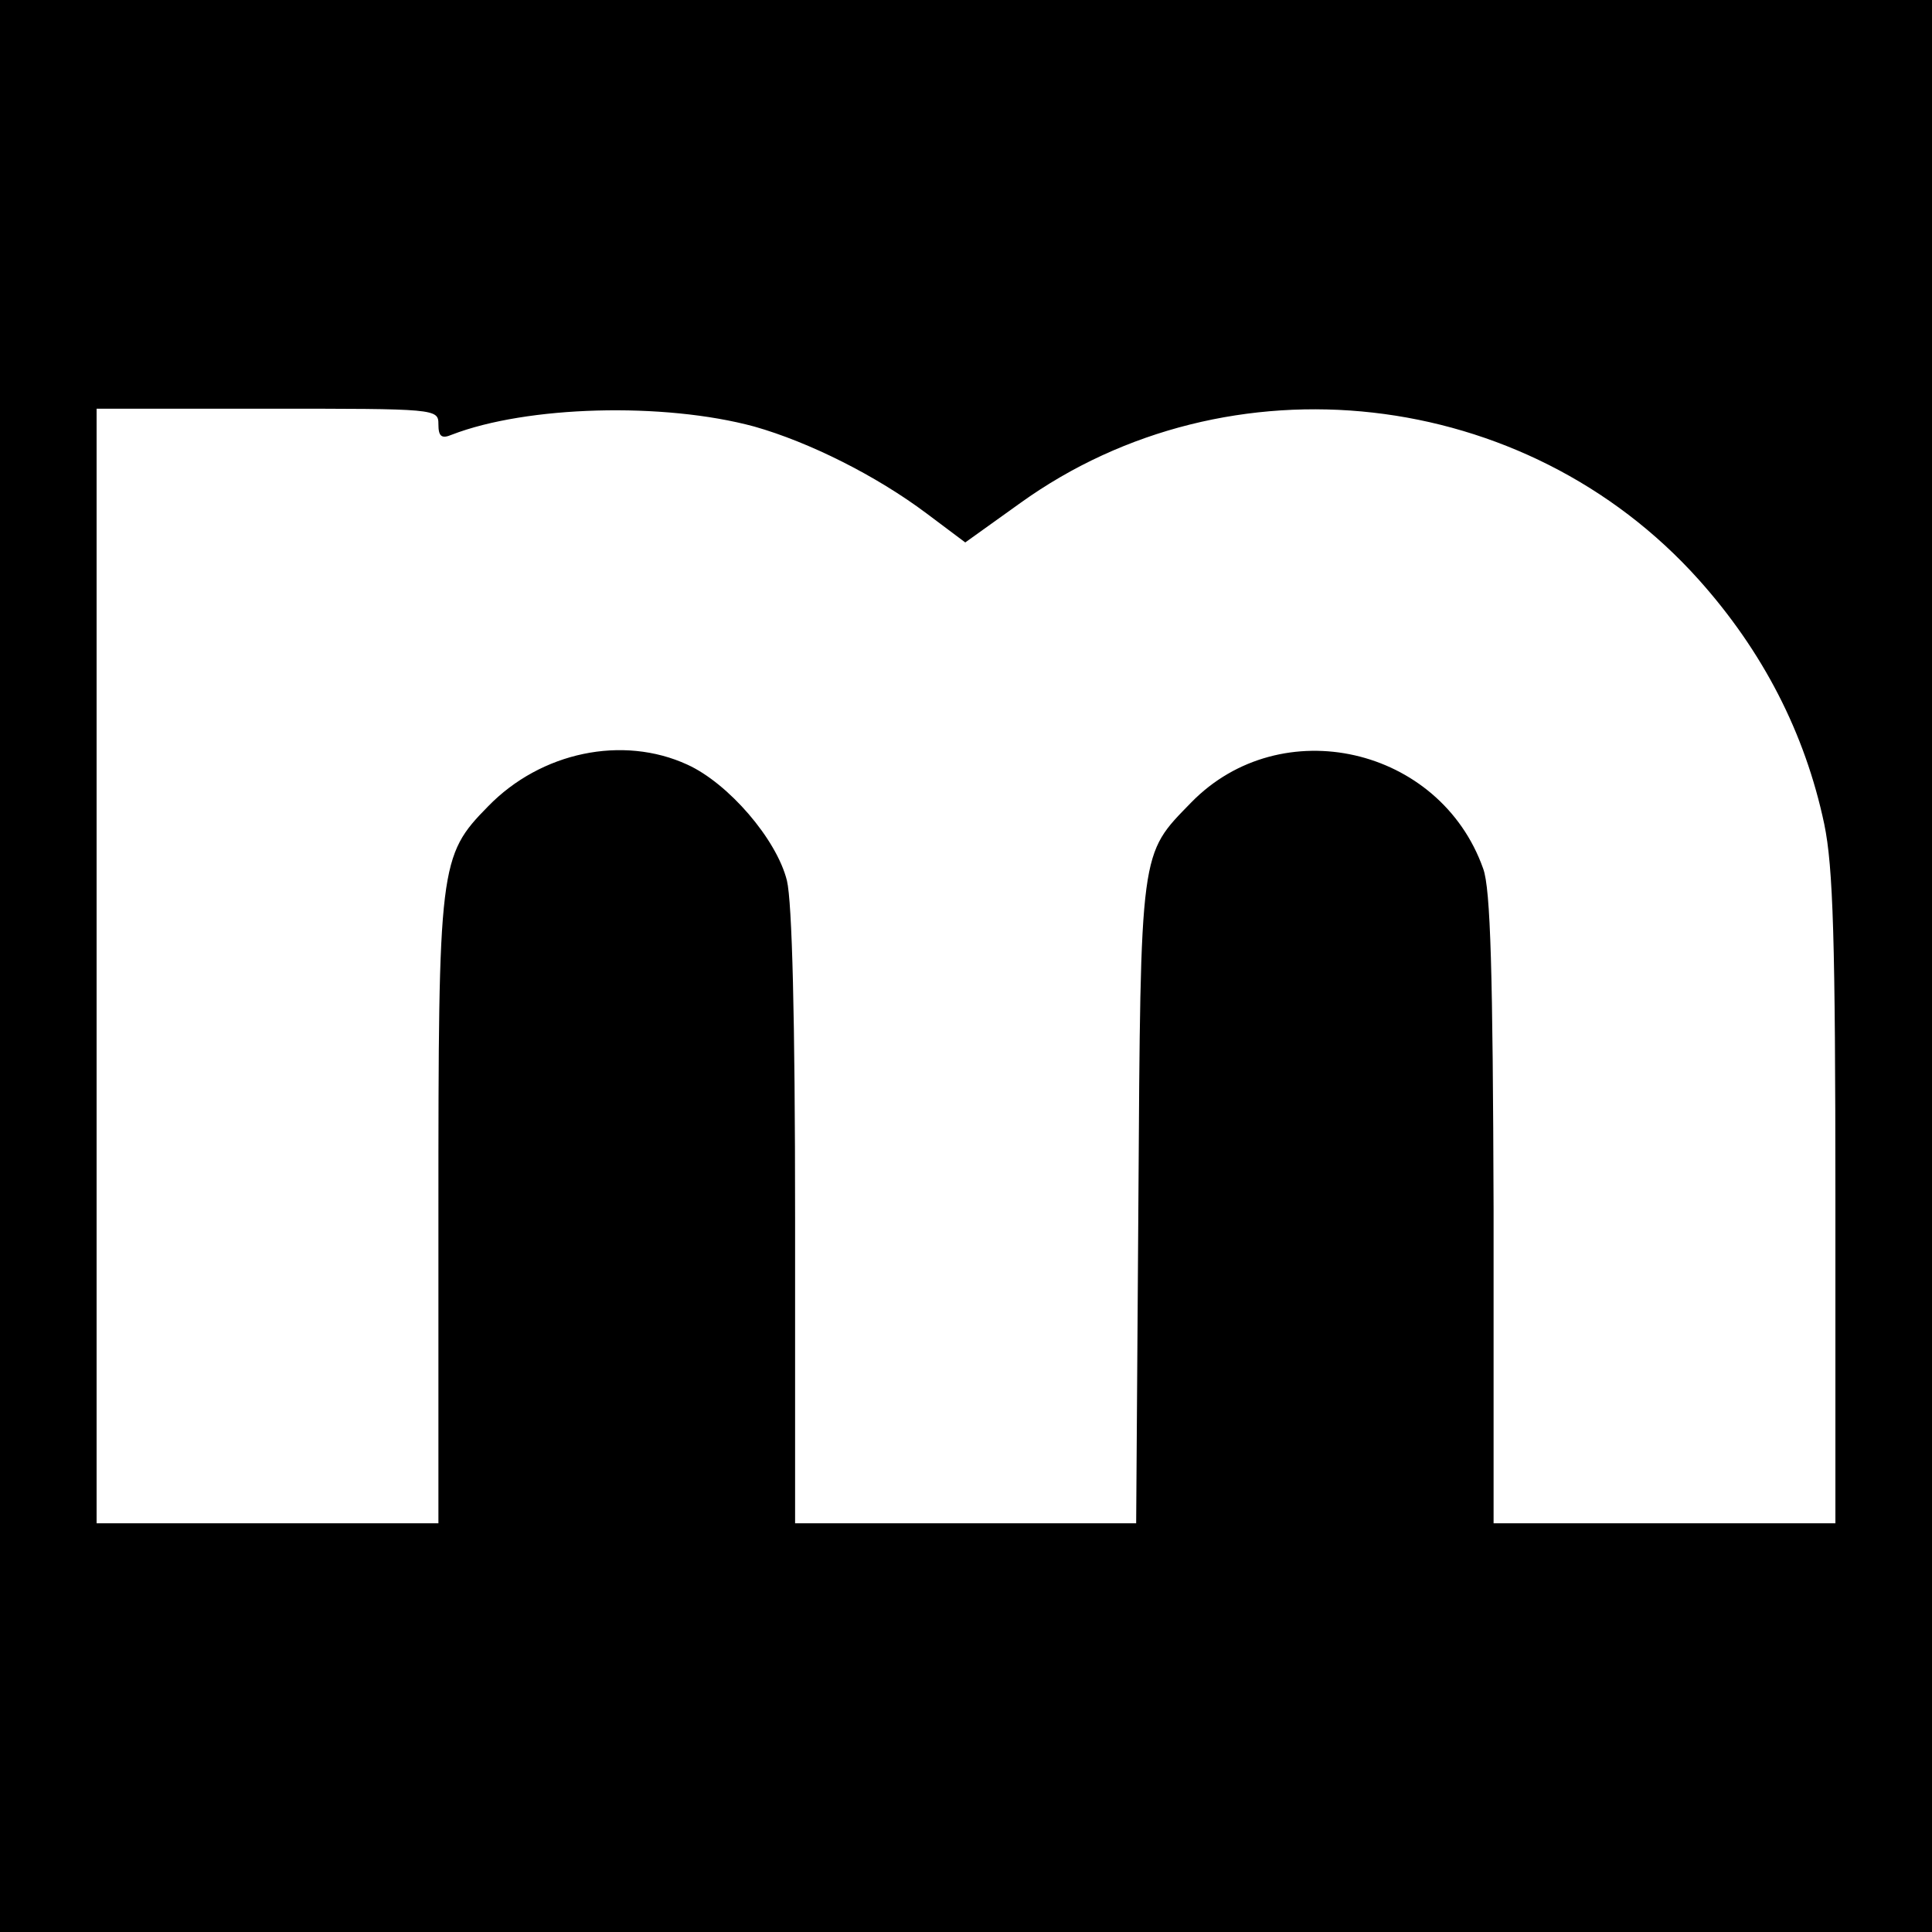
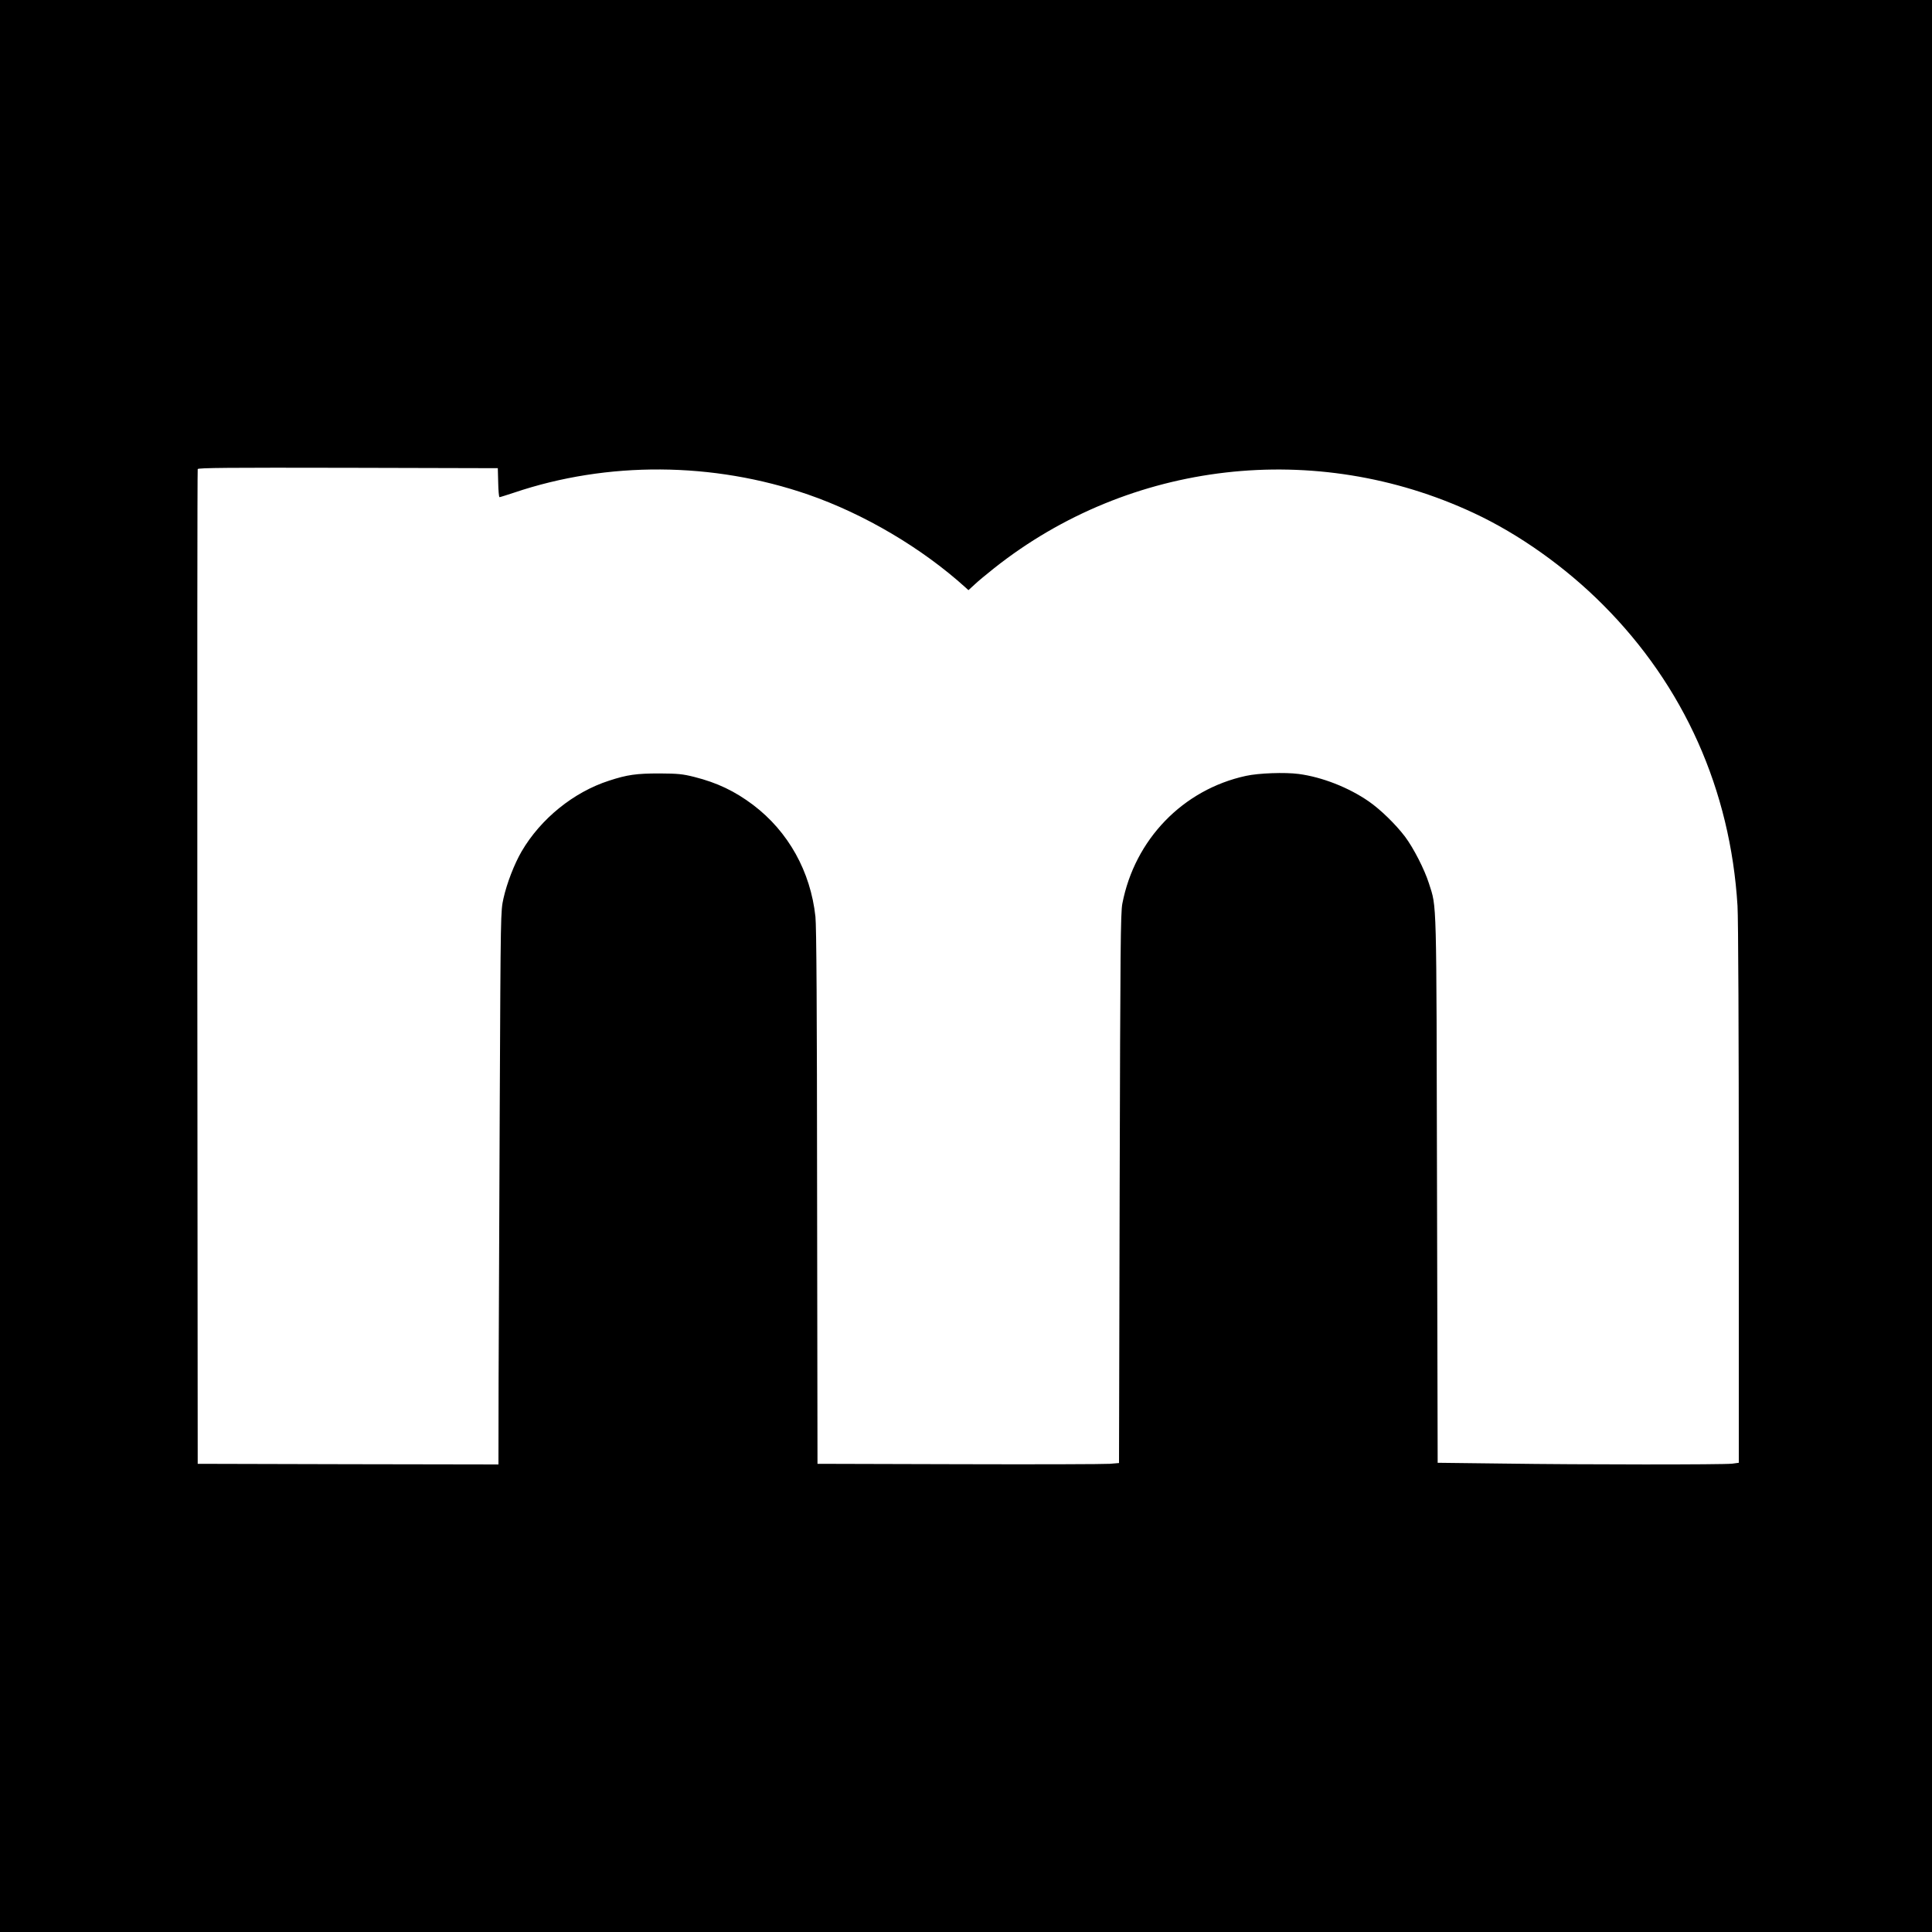
- <svg xmlns="http://www.w3.org/2000/svg" version="1" width="346.667" height="346.667" viewBox="0 0 260 260">
-   <path d="M0 130v130h260V0H0v130zm59-72.9c0 1.6.4 2 1.8 1.4 10.1-3.9 28.5-4.4 40.7-1.1 7.4 2.1 16.4 6.6 23.2 11.7l5.2 3.9 7.4-5.3c28.1-20.2 68-15.7 91.3 10.3 8.6 9.6 14.3 20.6 16.9 32.9 1.2 5.8 1.5 15.6 1.5 50.7V205h-46v-42.3c-.1-31.7-.4-43.1-1.4-45.8-5.8-16.4-27.2-21.3-39.3-8.9-6.9 7.1-6.8 5.9-7.1 53.8l-.3 43.2H107v-41.1c0-26.9-.4-42.5-1.1-45.4-1.4-5.6-7.9-13.1-13.4-15.6-8.7-4-19.7-1.7-26.8 5.6-6.6 6.7-6.7 7.9-6.7 54.7V205H13V55h23c22.7 0 23 0 23 2.1z" />
+ <svg xmlns="http://www.w3.org/2000/svg" version="1.0" width="1500pt" height="1500pt" viewBox="0 0 1500 1500" preserveAspectRatio="xMidYMid meet">
+   <g transform="translate(0,1500) scale(0.1,-0.1)" fill="#000000" stroke="none">
+     <path d="M0 7500 l0 -7500 7500 0 7500 0 0 7500 0 7500 -7500 0 -7500 0 0 -7500z m3868 3753 c1 -62 6 -113 10 -113 5 0 55 16 113 35 725 245 1546 240 2284 -15 436 -151 884 -416 1222 -722 l22 -20 48 44 c26 25 95 82 152 127 1055 836 2496 1001 3723 428 352 -164 712 -420 1003 -712 630 -631 990 -1437 1045 -2338 6 -97 10 -998 10 -2243 l0 -2081 -52 -7 c-70 -8 -1150 -8 -1784 1 l-502 6 -5 2116 c-5 2316 -1 2187 -63 2383 -34 107 -119 274 -186 363 -73 96 -190 210 -281 273 -156 108 -362 189 -544 213 -107 14 -310 7 -410 -15 -488 -106 -863 -493 -959 -991 -14 -70 -16 -345 -21 -2212 l-5 -2132 -72 -6 c-39 -3 -566 -5 -1170 -3 l-1099 3 -3 2070 c-1 1476 -5 2101 -13 2178 -38 351 -210 660 -483 867 -142 107 -279 173 -458 218 -92 23 -126 26 -270 27 -179 0 -250 -10 -391 -56 -276 -89 -531 -296 -679 -549 -57 -98 -115 -248 -141 -365 -22 -100 -22 -101 -29 -1605 -4 -828 -8 -1794 -9 -2148 l-1 -642 -1167 2 -1168 3 -3 3855 c-1 2120 0 3861 3 3868 3 10 242 12 1167 10 l1163 -3 3 -112z" />
+   </g>
</svg>
